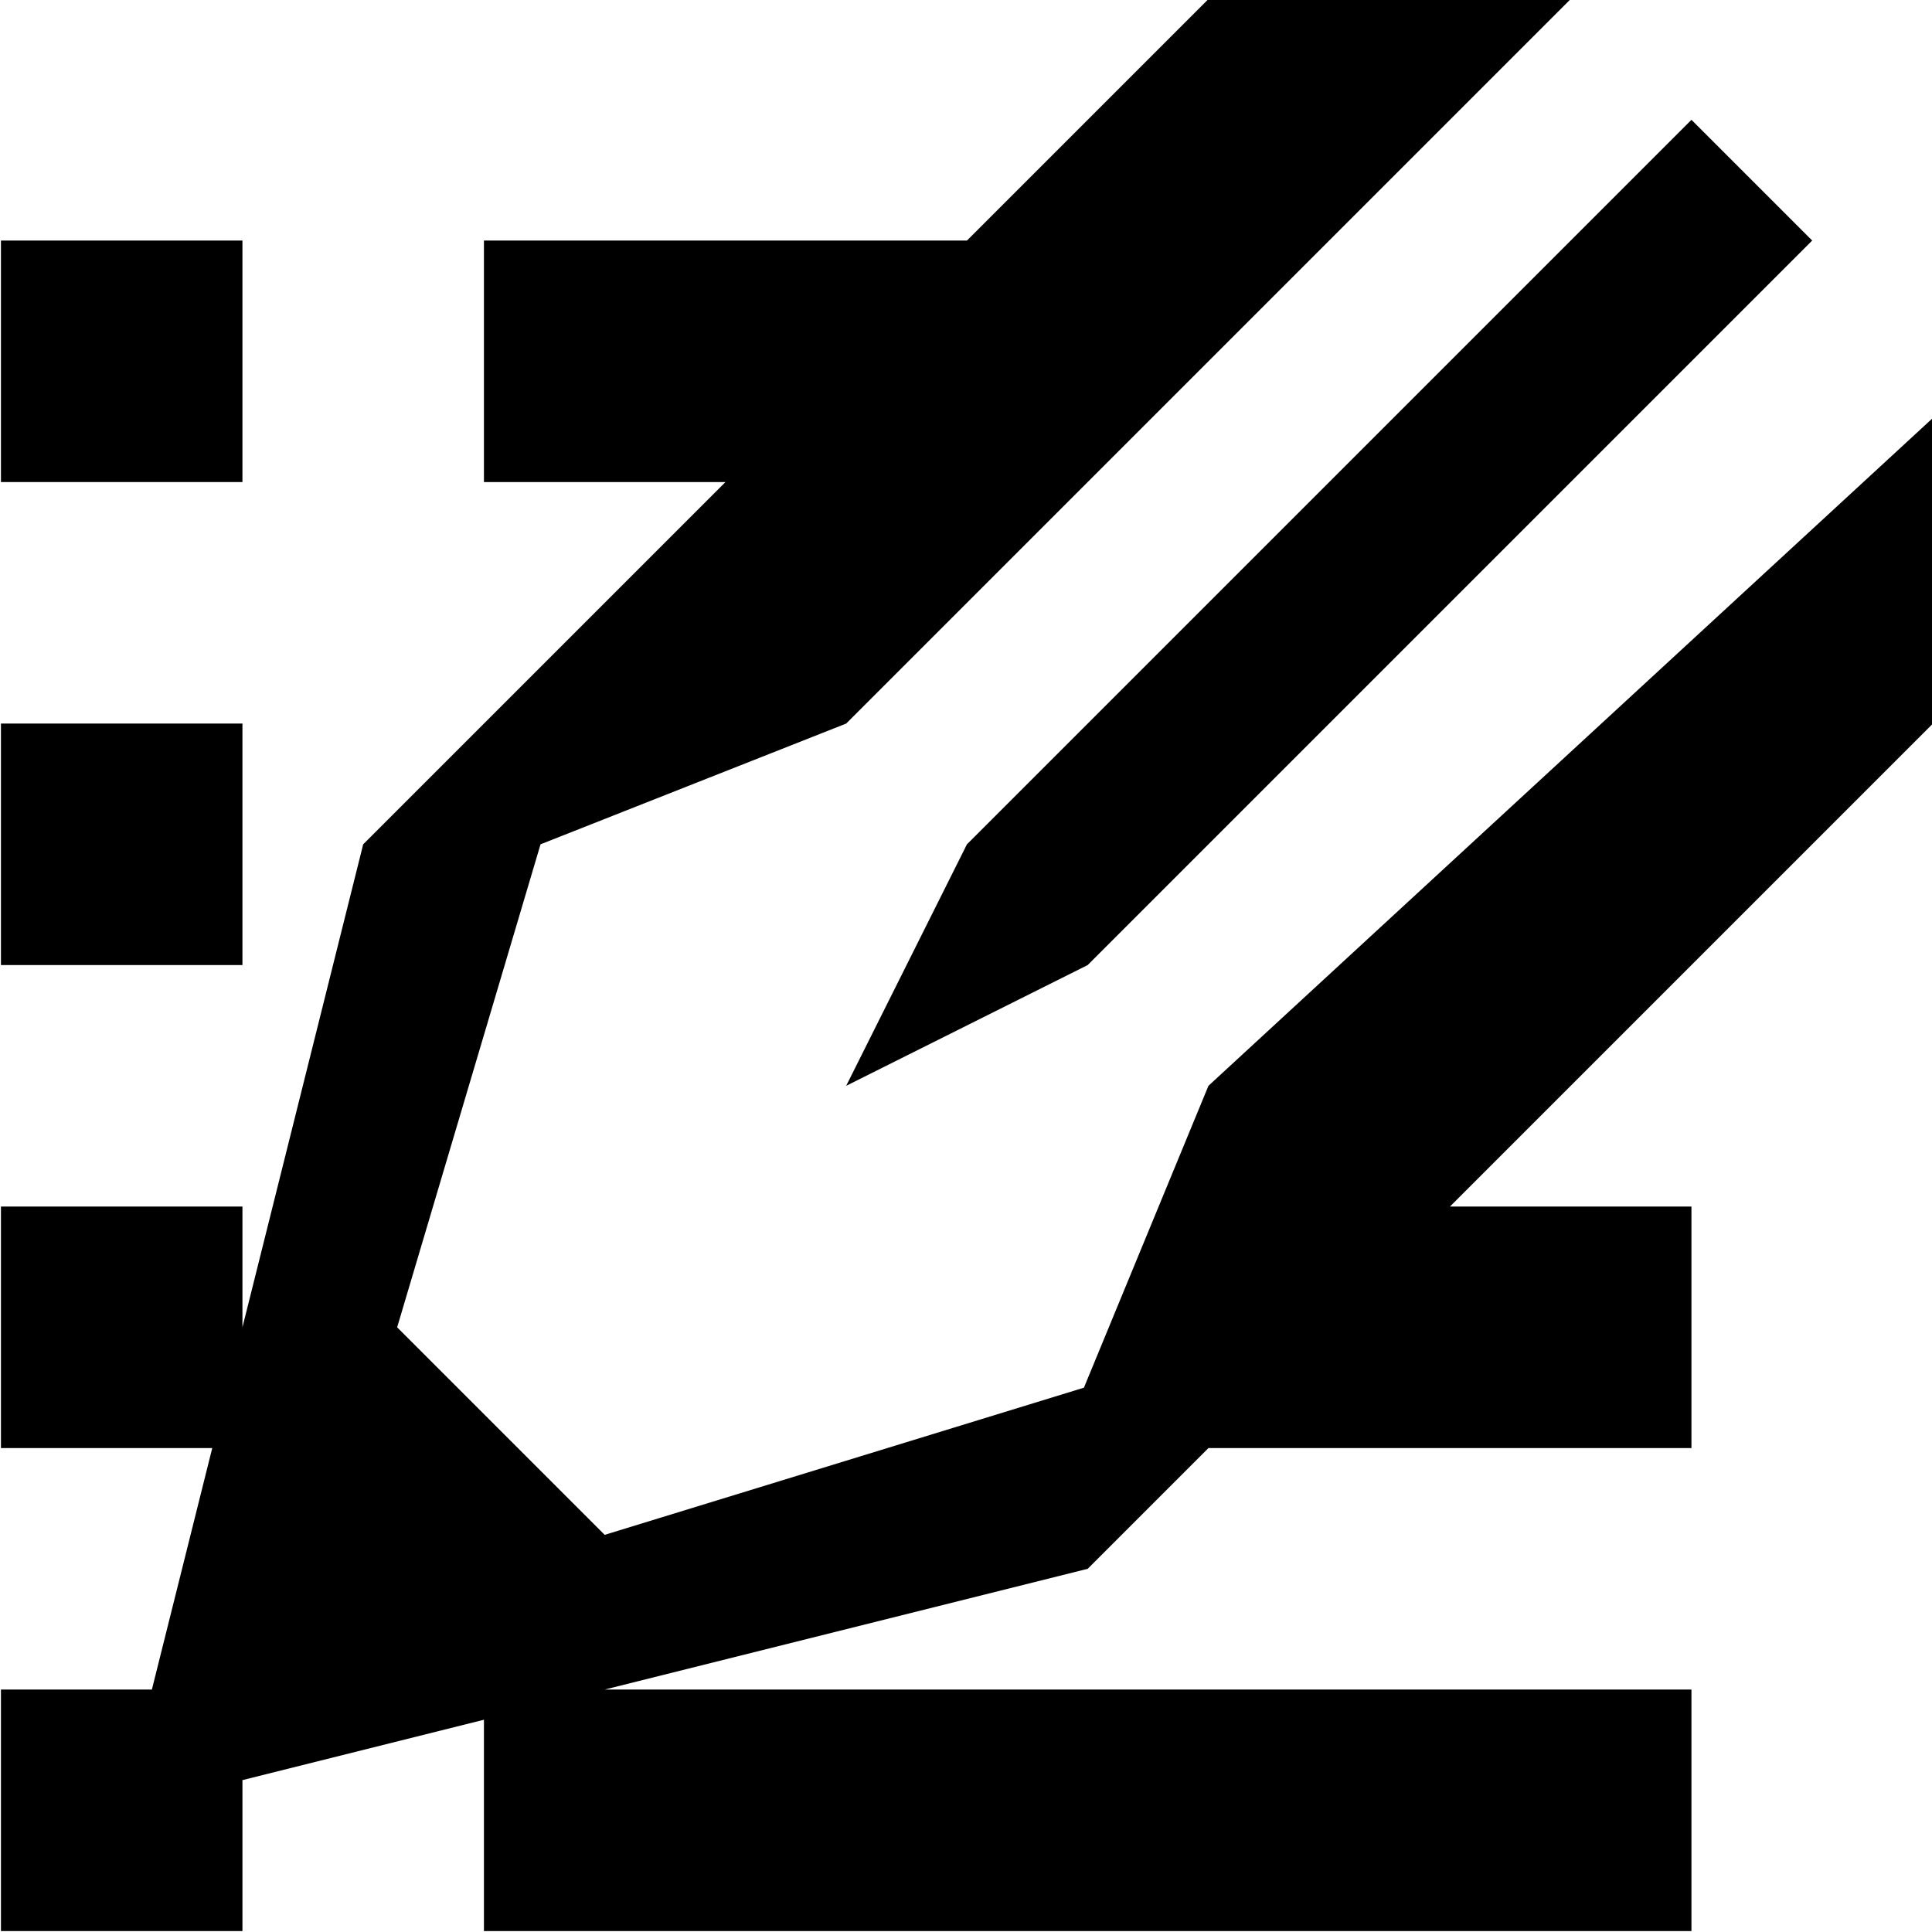
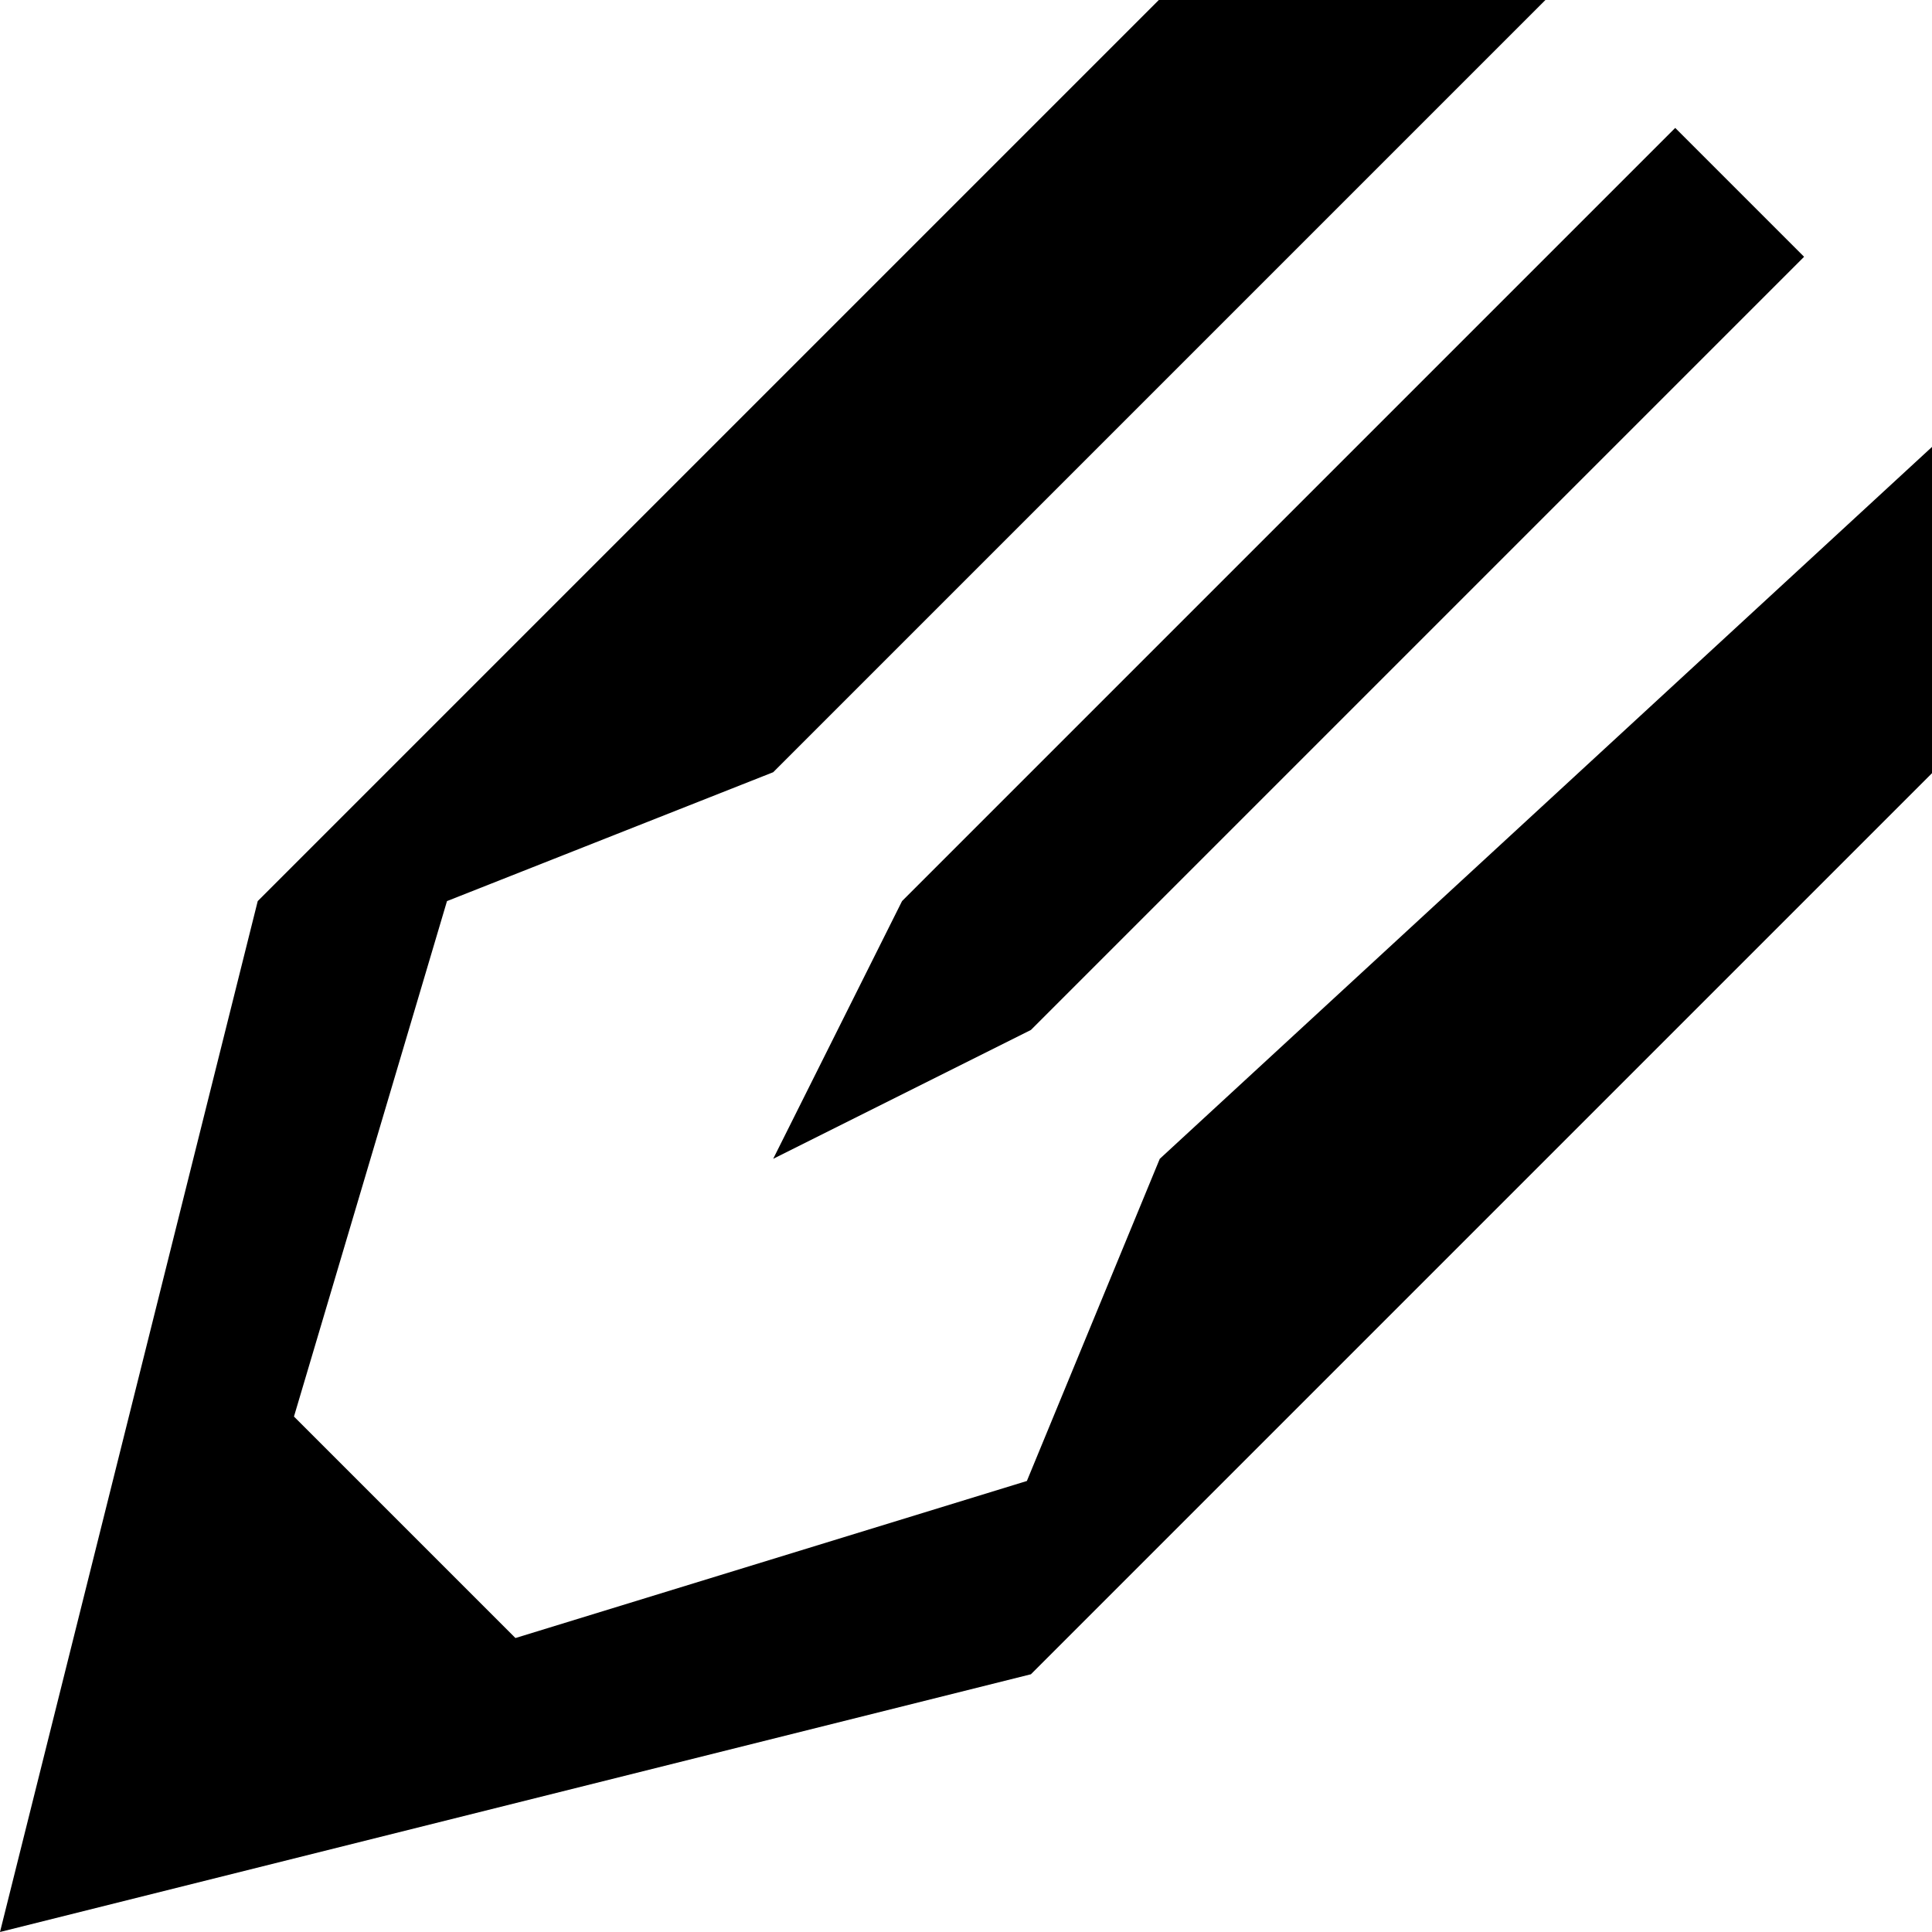
<svg xmlns="http://www.w3.org/2000/svg" version="1.1" id="Layer_1" x="0px" y="0px" width="1024px" height="1024px" viewBox="0 0 1024 1024" style="enable-background:new 0 0 1024 1024;" xml:space="preserve">
-   <g>
-     <rect x="0.5" y="127.5" style="fill-rule:evenodd;clip-rule:evenodd;" width="128" height="128" />
-     <rect x="0.5" y="383.5" style="fill-rule:evenodd;clip-rule:evenodd;" width="128" height="128" />
-     <polygon style="fill-rule:evenodd;clip-rule:evenodd;" points="1024.5,221.5 640.5,575.5 574.5,735.5 320.5,813.5 210.5,703.5 286.5,447.5 448.5,383.5 832.5,-0.5    640.5,-0.5 512.5,127.5 256.5,127.5 256.5,255.5 384.5,255.5 192.5,447.5 128.5,703.5 128.5,639.5 0.5,639.5 0.5,767.5    112.5,767.5 80.5,895.5 0.5,895.5 0.5,1023.5 128.5,1023.5 128.5,943.5 256.5,911.5 256.5,1023.5 896.5,1023.5 896.5,895.5    320.5,895.5 576.5,831.5 640.5,767.5 896.5,767.5 896.5,639.5 768.5,639.5 1024.5,383.5  " />
-     <polygon style="fill-rule:evenodd;clip-rule:evenodd;" points="448.5,575.5 576.5,511.5 960.5,127.5 896.5,63.5 512.5,447.5  " />
-   </g>
+   <path style="fill-rule:evenodd;clip-rule:evenodd;" d="M0,1024l136.6-546.4L614.7-0.5H819.6L409.8,409.3l-172.884,68.3L155.81,750.8L273.2,868.19l271.065-83.24  L614.7,614.2l409.8-377.785V409.3L546.4,887.4L0,1024z" />
+   <path style="fill-rule:evenodd;clip-rule:evenodd;" d="M478.1,477.6L887.9,67.8l68.3,68.3L546.4,545.9L409.8,614.2L478.1,477.6z" />
</svg>
